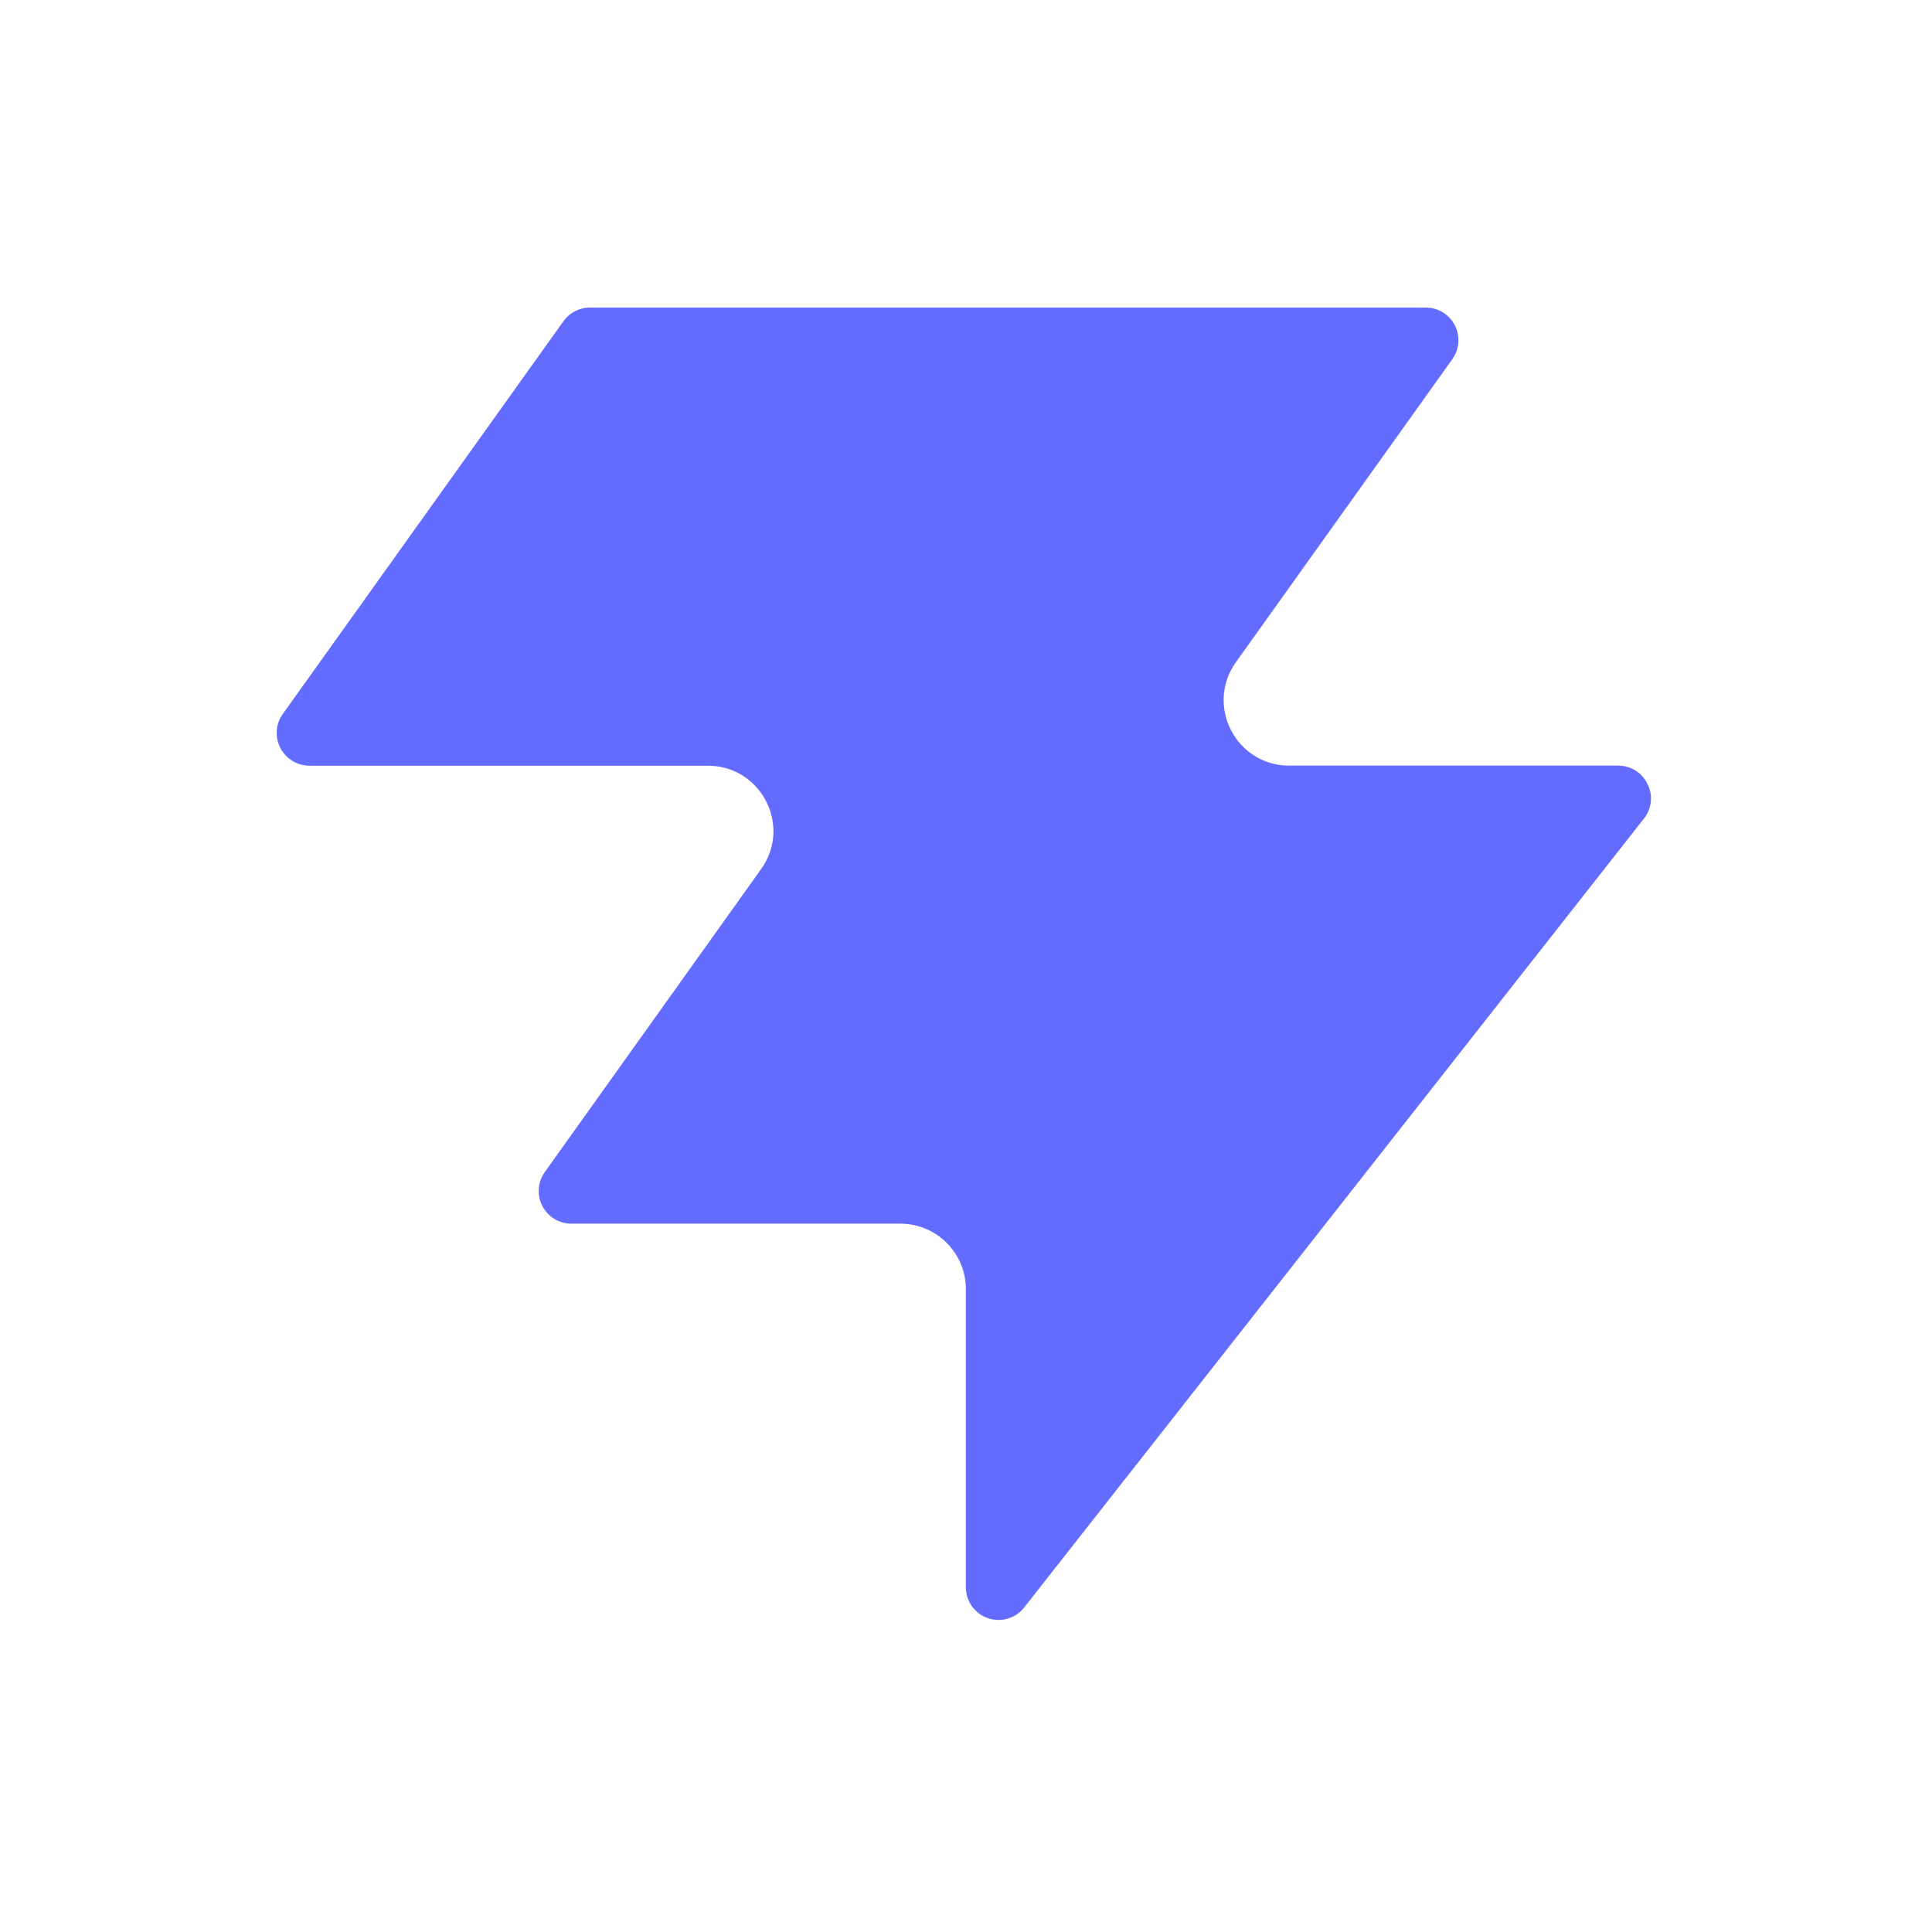
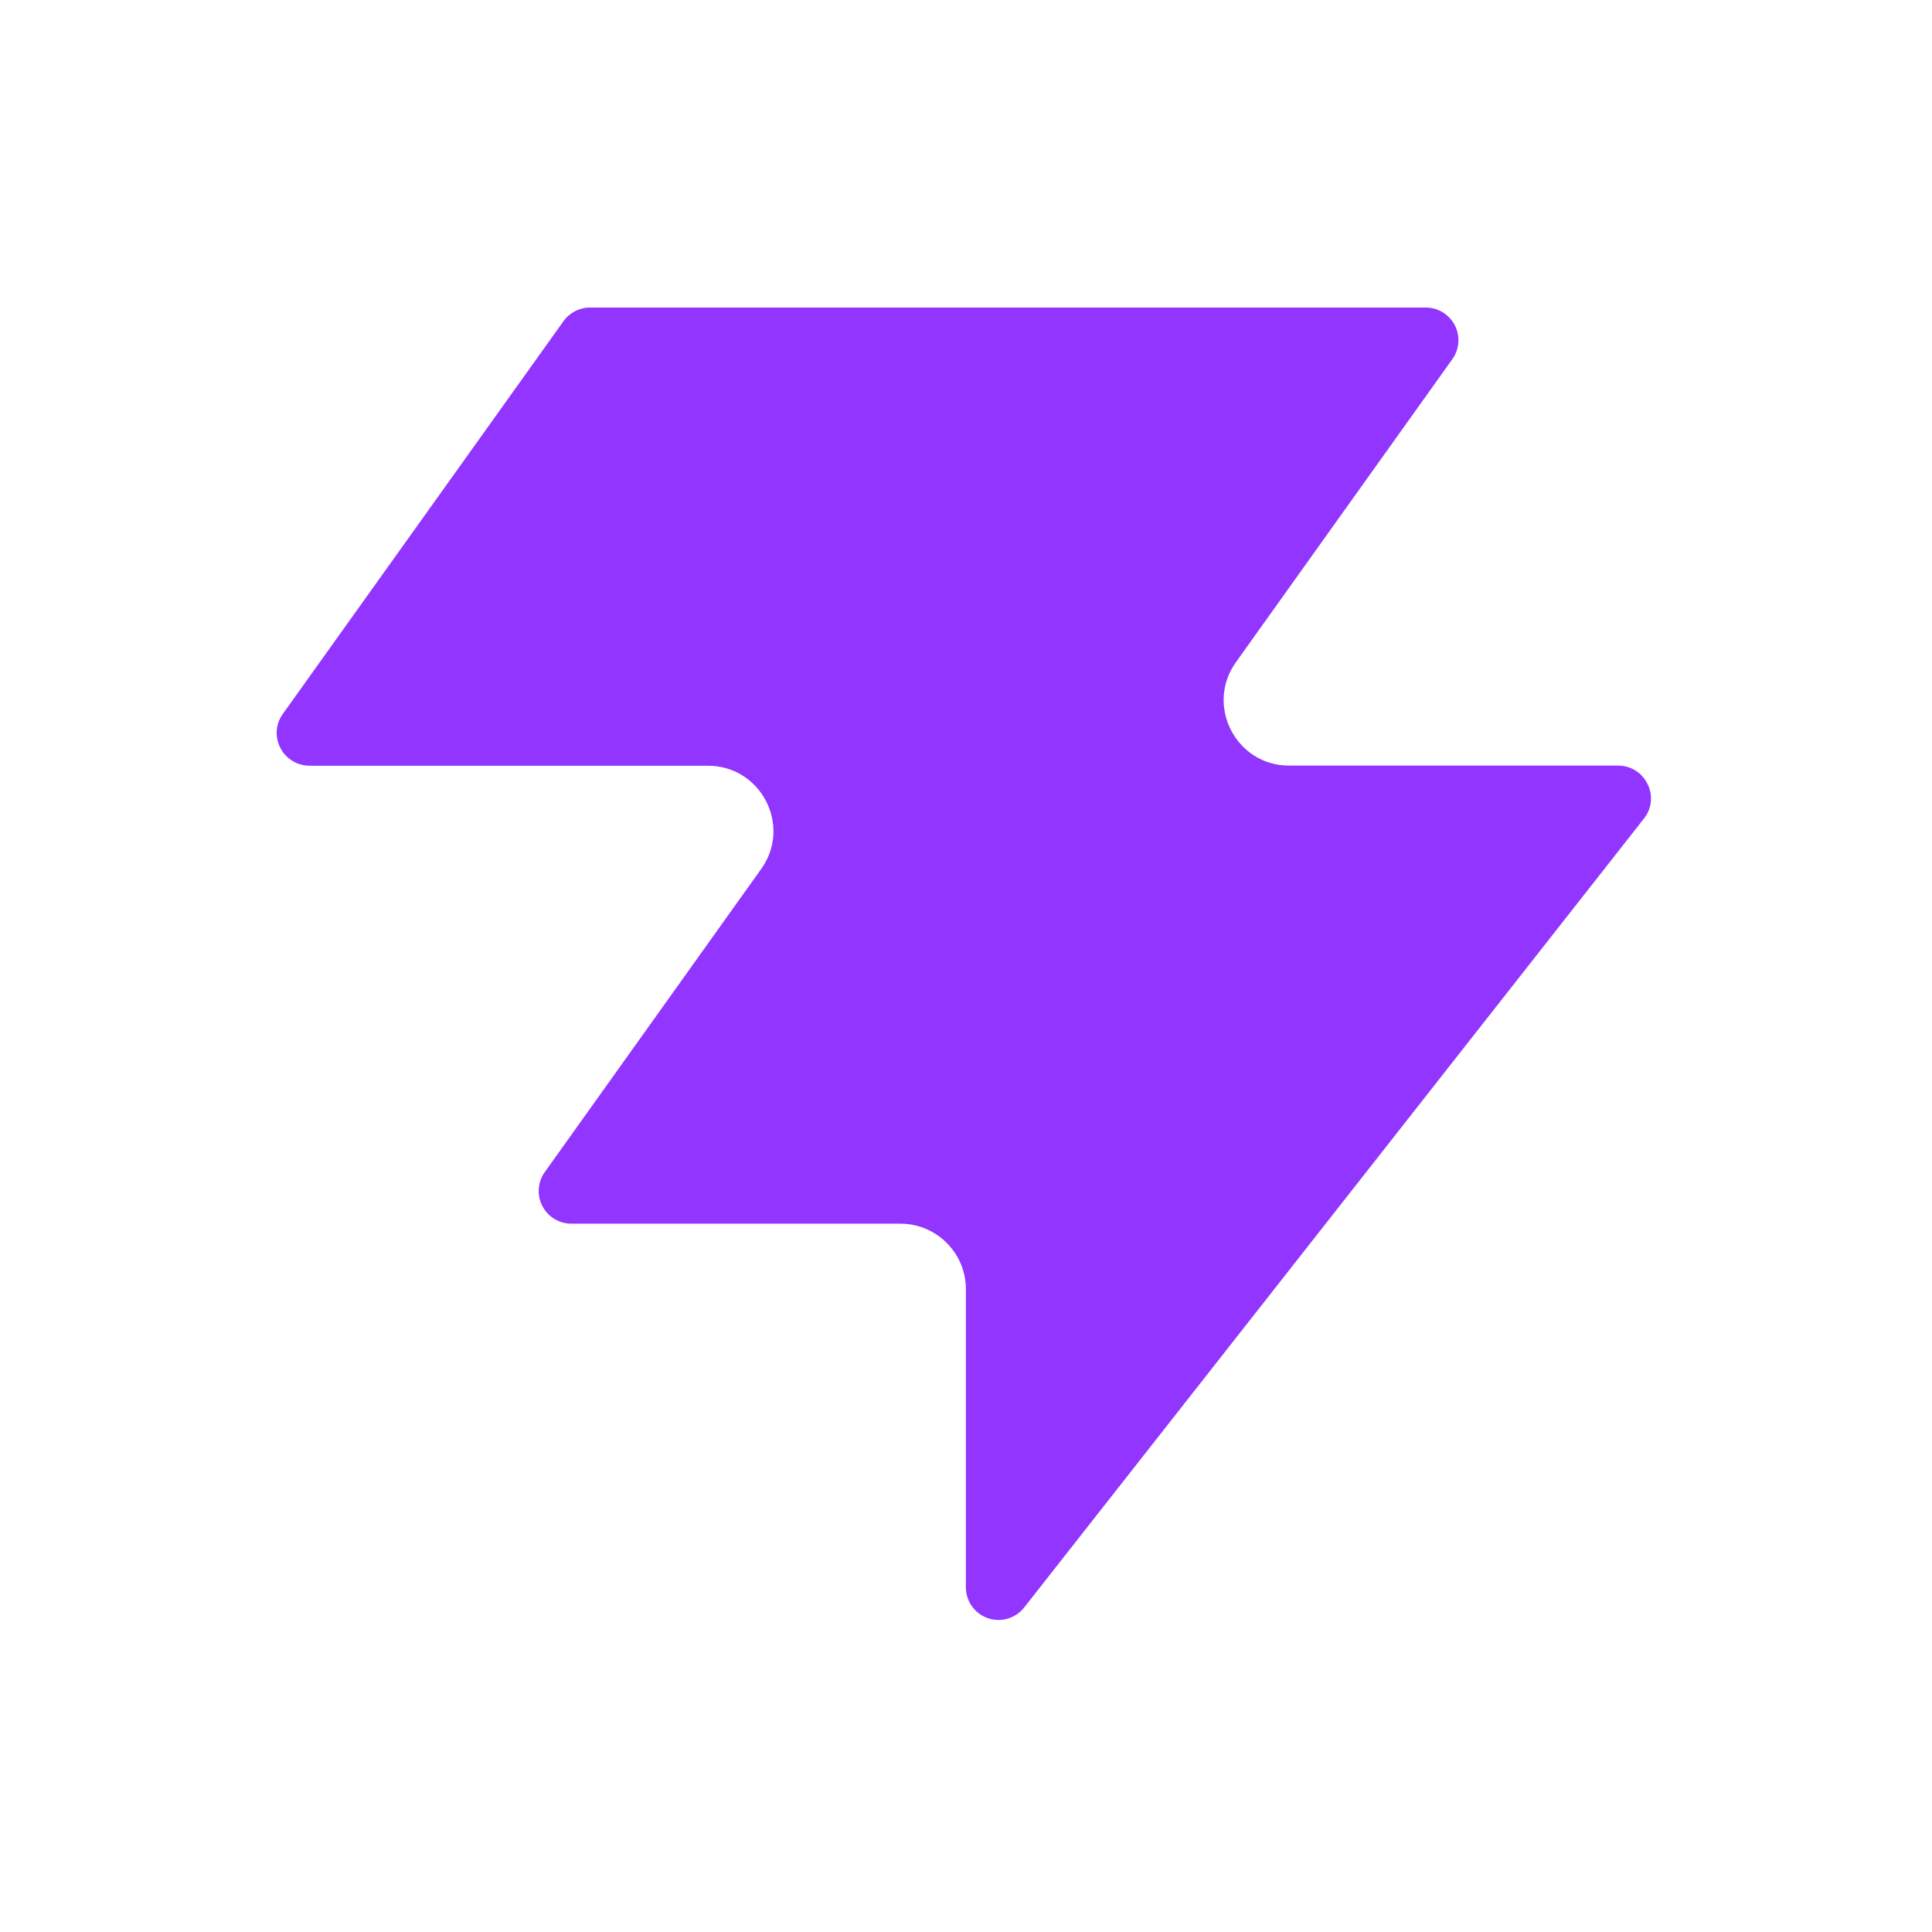
<svg xmlns="http://www.w3.org/2000/svg" viewBox="0 0 44 44" width="44" height="44">
-   <svg x="6.3" y="6.3" width="31.3" height="31.3" fill="#646CFF" role="img" viewBox="0 0 24 24">
+   <svg x="6.3" y="6.3" width="31.3" height="31.3" fill="#9135FF" role="img" viewBox="0 0 24 24">
    <path d="M13.056 23.238a.57.57 0 0 1-1.02-.355v-5.202c0-.63-.512-1.143-1.144-1.143H5.148a.57.57 0 0 1-.464-.903l3.777-5.29c.54-.753 0-1.804-.93-1.804H.57a.574.574 0 0 1-.543-.746.6.6 0 0 1 .08-.157L5.008.78a.57.57 0 0 1 .467-.24h14.589a.57.57 0 0 1 .466.903l-3.778 5.29c-.54.755 0 1.806.93 1.806h5.745c.238 0 .424.138.513.322a.56.56 0 0 1-.063.603z" />
  </svg>
</svg>
